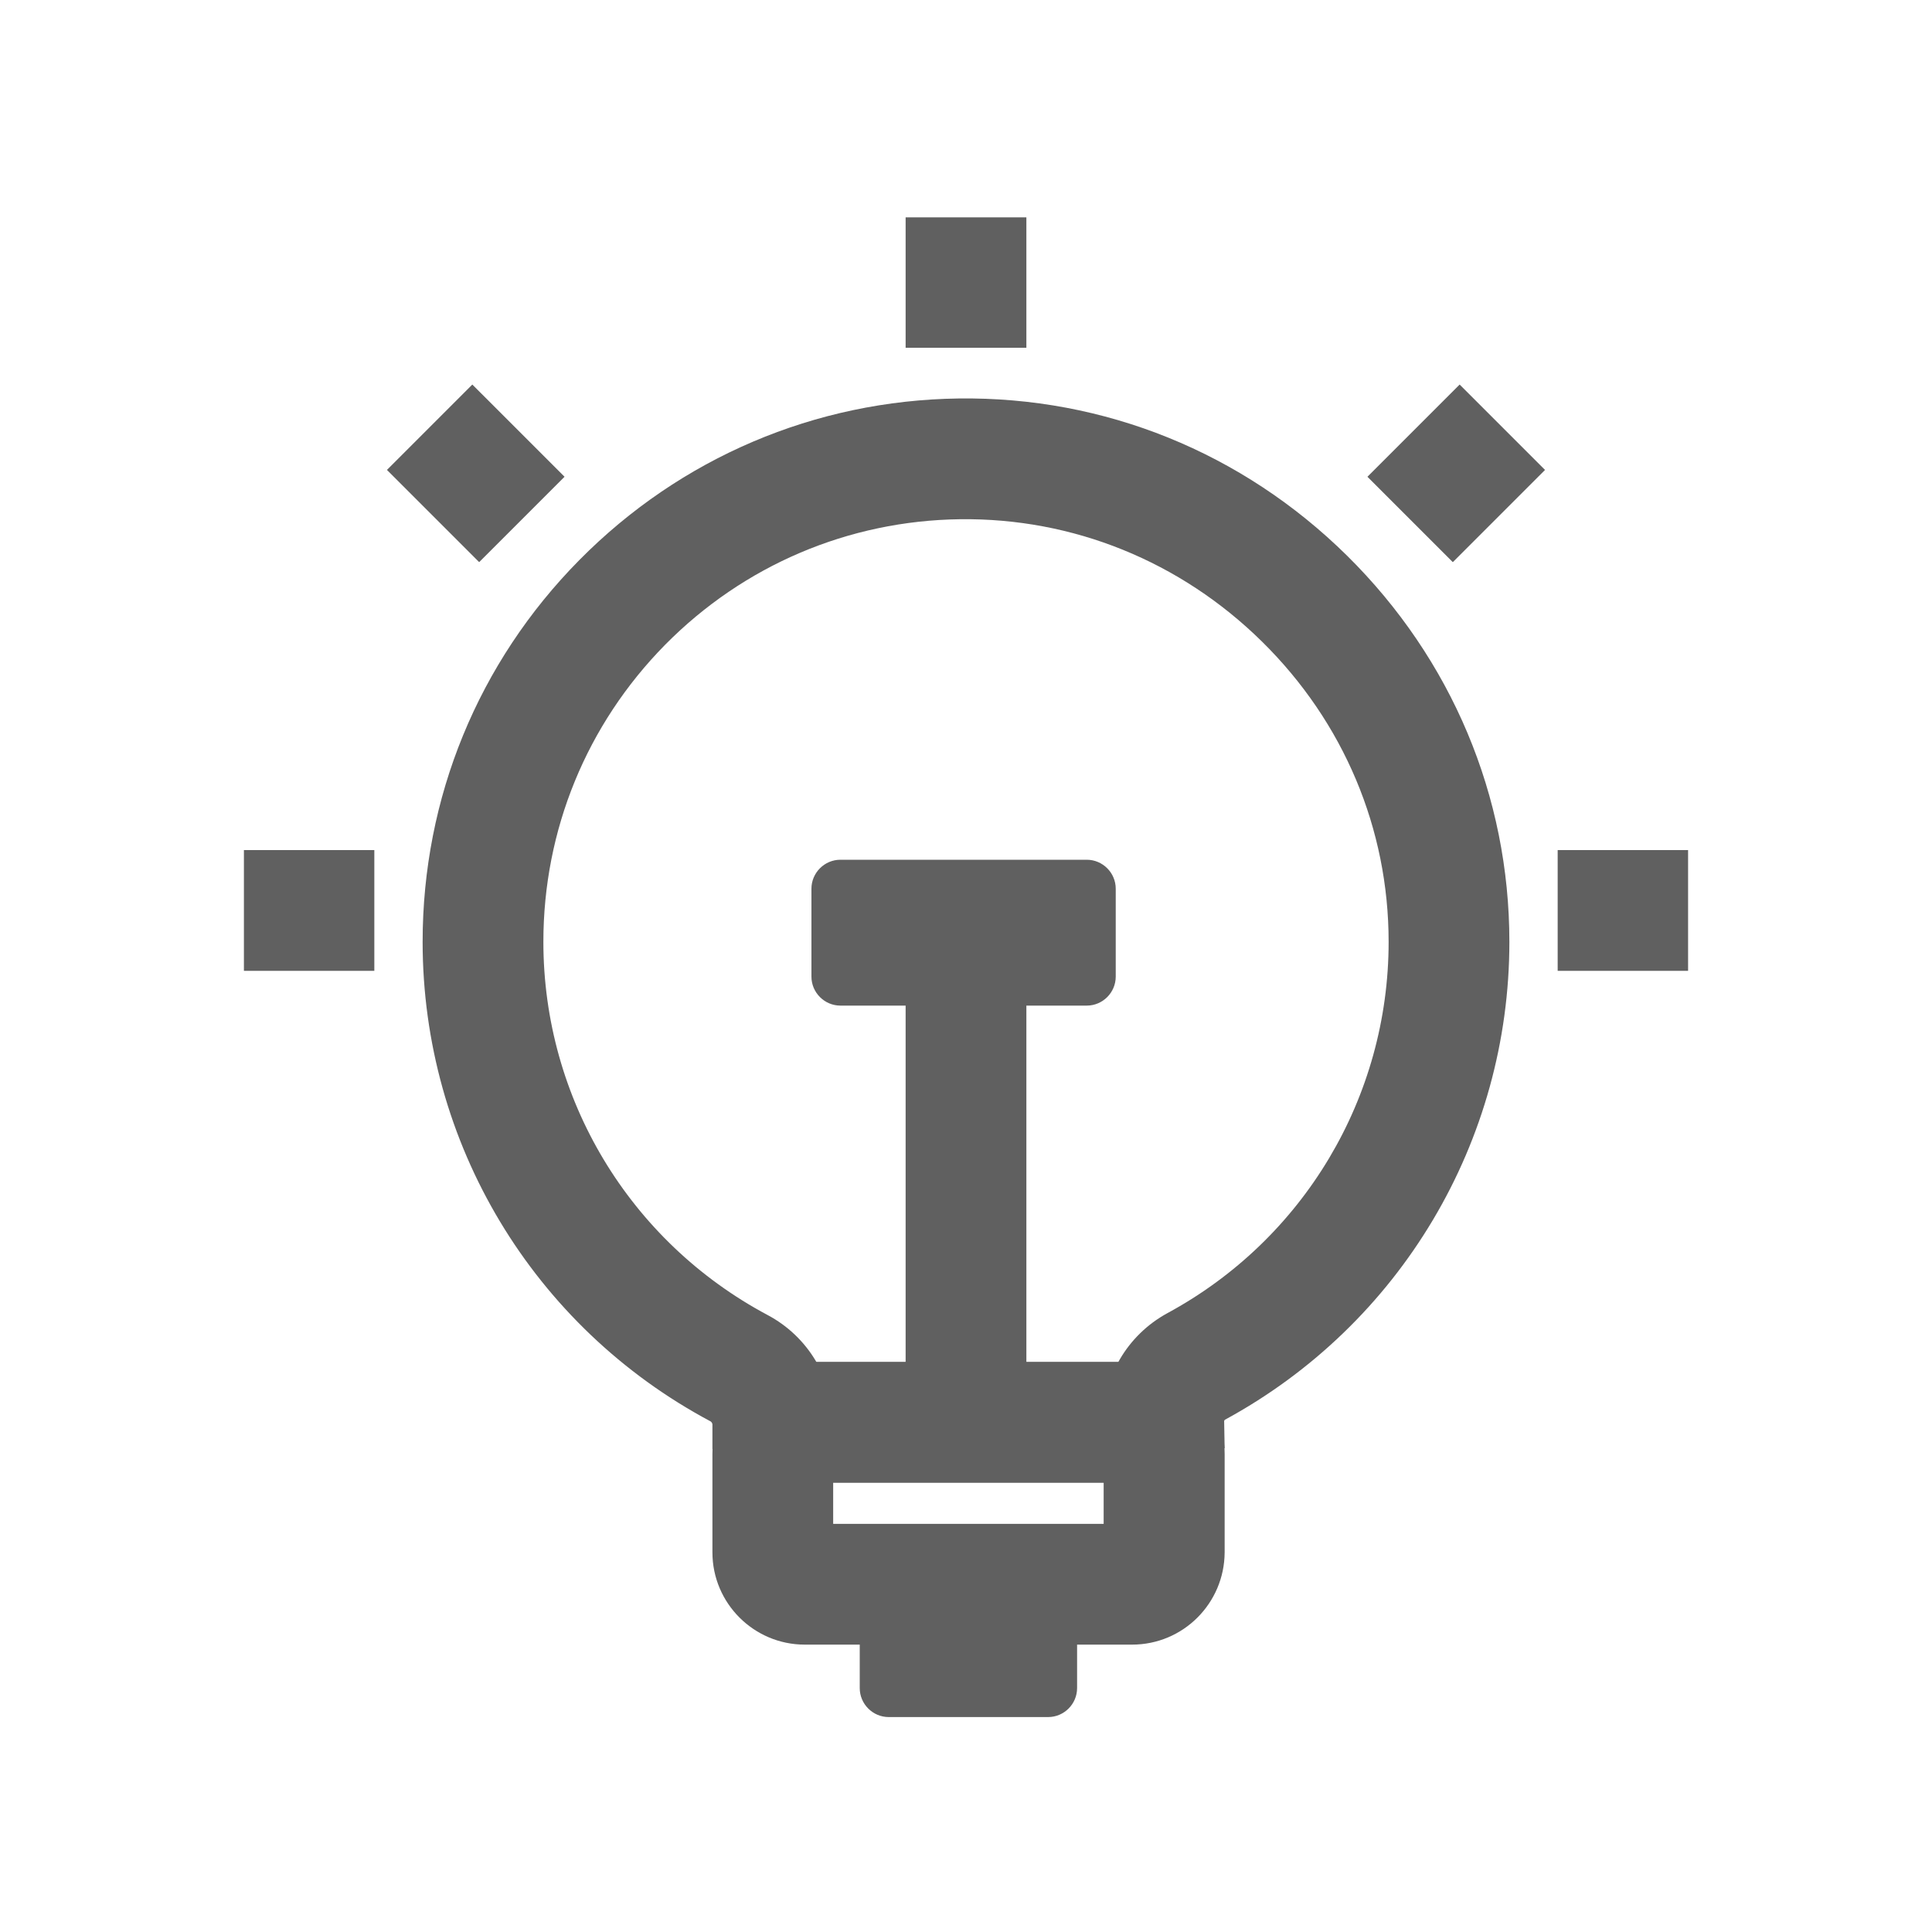
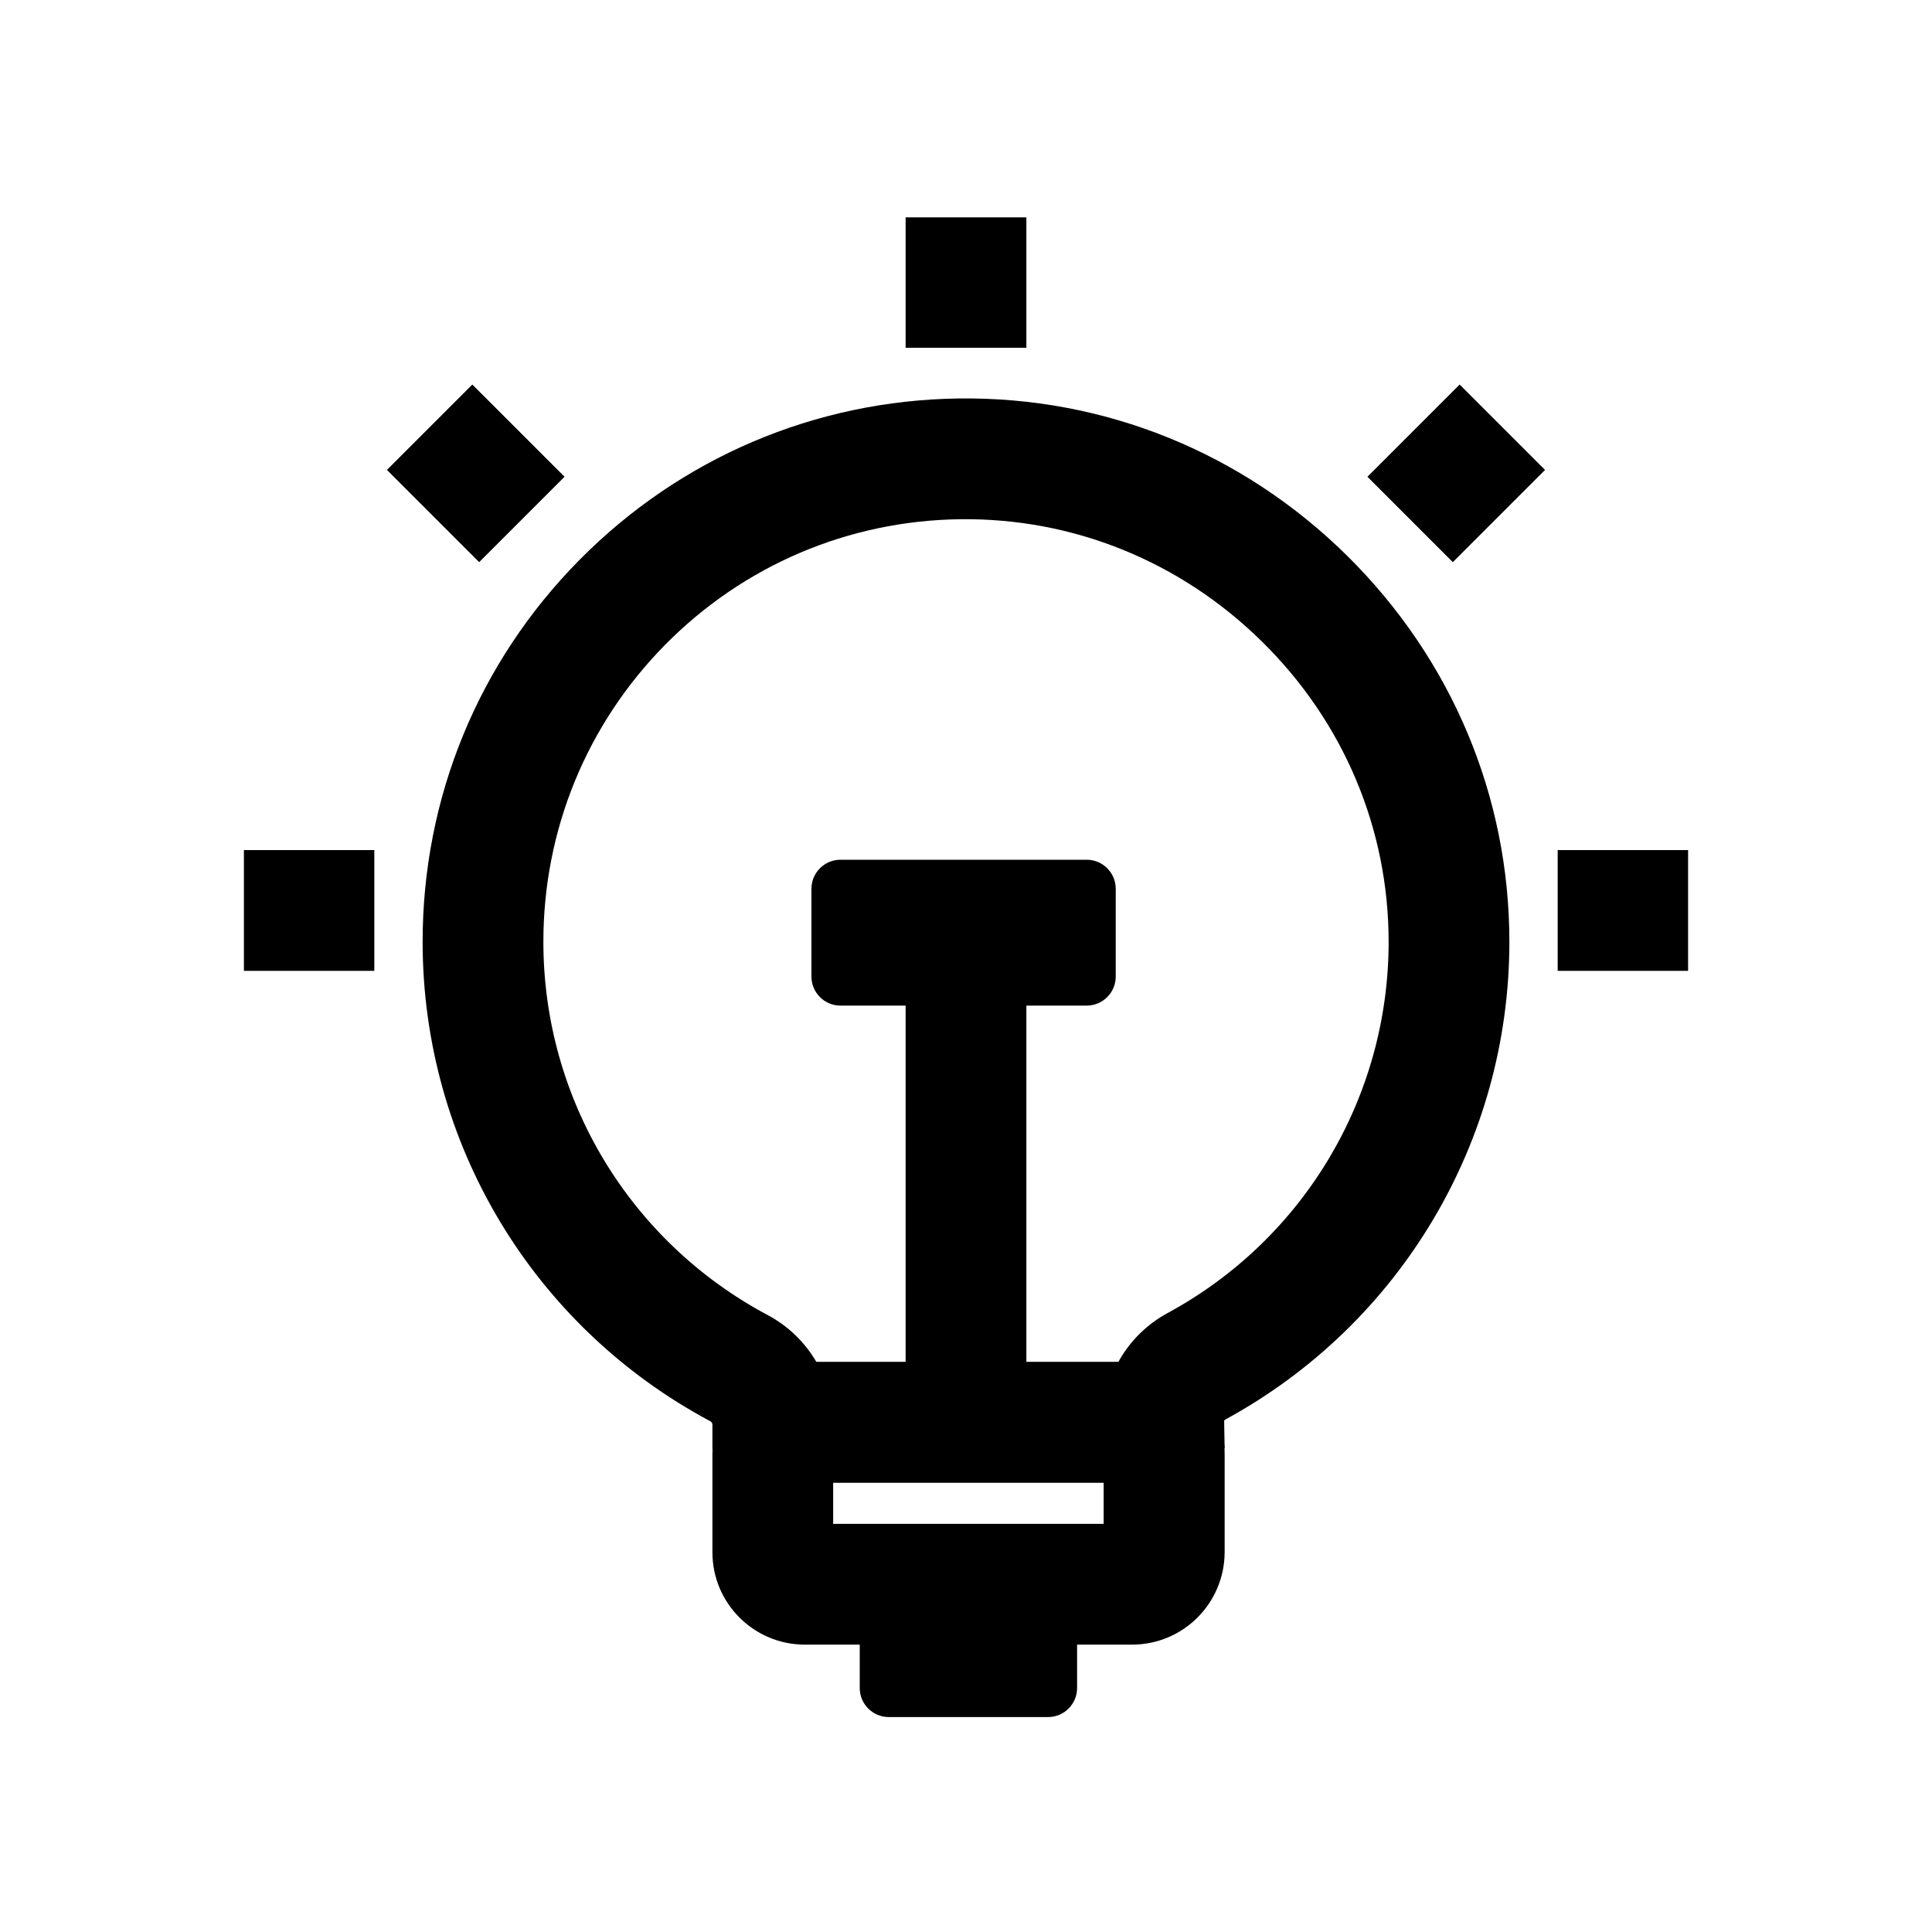
<svg xmlns="http://www.w3.org/2000/svg" t="1638524062219" class="icon" viewBox="0 0 1024 1024" version="1.1" p-id="1903" width="300" height="300">
  <defs>
    <style type="text/css" />
  </defs>
-   <path d="M584.96 768.384l-0.256-14.08c-0.384-24.32 12.672-46.592 33.92-58.24C691.072 656.896 736 581.504 736 499.2c0-59.904-23.808-116.48-67.072-159.104s-100.224-65.664-160.128-64.896c-59.136 0.768-114.688 24.448-156.288 66.56-41.6 42.24-64.512 98.176-64.512 157.44 0 82.944 45.568 158.72 118.784 197.76 21.504 11.392 34.816 33.664 34.816 58.112V768h-64v-12.928c0-0.64-0.384-1.28-0.896-1.664C282.496 703.232 224 605.824 224 499.2c0-76.288 29.44-148.096 83.072-202.368 53.504-54.144 124.928-84.608 200.96-85.632 77.312-1.024 150.4 28.544 205.952 83.328C769.408 349.312 800 422.016 800 499.2c0 105.728-57.728 202.752-150.784 253.312-0.128 0.128-0.512 0.512-0.384 1.024l0.256 14.08-64.128 0.768z" fill="#606060" p-id="1904" />
-   <path d="M600.064 871.68H426.496c-26.88 0-48.896-21.888-48.896-48.896v-52.096c0-26.88 21.888-48.896 48.896-48.896h173.696c26.88 0 48.896 21.888 48.896 48.896v52.096c-0.128 27.008-22.016 48.896-49.024 48.896zM441.6 807.68h143.36v-21.76H441.6v21.76z" fill="#606060" p-id="1905" />
-   <path d="M480 497.92h64v248.32h-64zM480 115.2h64v69.12h-64zM825.6 450.56h69.12v64h-69.12zM129.28 450.56h69.12v64h-69.12zM205.092 249.07l45.254-45.254 48.874 48.874-45.254 45.254zM724.768 252.694l48.876-48.876 45.254 45.254-48.876 48.876zM555.52 910.08h-84.48c-8.448 0-15.36-6.912-15.36-15.36v-28.16c0-8.448 6.912-15.36 15.36-15.36h84.48c8.448 0 15.36 6.912 15.36 15.36v28.16c0 8.448-6.912 15.36-15.36 15.36z" fill="#606060" p-id="1906" />
-   <path d="M576 532.992H445.44c-8.448 0-15.36-6.912-15.36-15.36V471.04c0-8.448 6.912-15.36 15.36-15.36h130.56c8.448 0 15.36 6.912 15.36 15.36v46.592c0 8.448-6.912 15.36-15.36 15.36z" fill="#606060" p-id="1907" />
+   <path d="M584.96 768.384l-0.256-14.08c-0.384-24.32 12.672-46.592 33.92-58.24C691.072 656.896 736 581.504 736 499.2c0-59.904-23.808-116.48-67.072-159.104s-100.224-65.664-160.128-64.896c-59.136 0.768-114.688 24.448-156.288 66.56-41.6 42.24-64.512 98.176-64.512 157.44 0 82.944 45.568 158.72 118.784 197.76 21.504 11.392 34.816 33.664 34.816 58.112V768h-64v-12.928c0-0.64-0.384-1.28-0.896-1.664C282.496 703.232 224 605.824 224 499.2c0-76.288 29.44-148.096 83.072-202.368 53.504-54.144 124.928-84.608 200.96-85.632 77.312-1.024 150.4 28.544 205.952 83.328C769.408 349.312 800 422.016 800 499.2c0 105.728-57.728 202.752-150.784 253.312-0.128 0.128-0.512 0.512-0.384 1.024l0.256 14.08-64.128 0.768z" fill="" p-id="1904" />
+   <path d="M600.064 871.68H426.496c-26.88 0-48.896-21.888-48.896-48.896v-52.096c0-26.88 21.888-48.896 48.896-48.896h173.696c26.88 0 48.896 21.888 48.896 48.896v52.096c-0.128 27.008-22.016 48.896-49.024 48.896zM441.6 807.68h143.36v-21.76H441.6v21.76z" fill="" p-id="1905" />
+   <path d="M480 497.92h64v248.32h-64zM480 115.2h64v69.12h-64zM825.6 450.56h69.12v64h-69.12zM129.28 450.56h69.12v64h-69.12zM205.092 249.07l45.254-45.254 48.874 48.874-45.254 45.254zM724.768 252.694l48.876-48.876 45.254 45.254-48.876 48.876zM555.52 910.08h-84.48c-8.448 0-15.36-6.912-15.36-15.36v-28.16c0-8.448 6.912-15.36 15.36-15.36h84.48c8.448 0 15.36 6.912 15.36 15.36v28.16c0 8.448-6.912 15.36-15.36 15.36z" fill="" p-id="1906" />
+   <path d="M576 532.992H445.44c-8.448 0-15.36-6.912-15.36-15.36V471.04c0-8.448 6.912-15.36 15.36-15.36h130.56c8.448 0 15.36 6.912 15.36 15.36v46.592c0 8.448-6.912 15.36-15.36 15.36z" fill="" p-id="1907" />
</svg>
